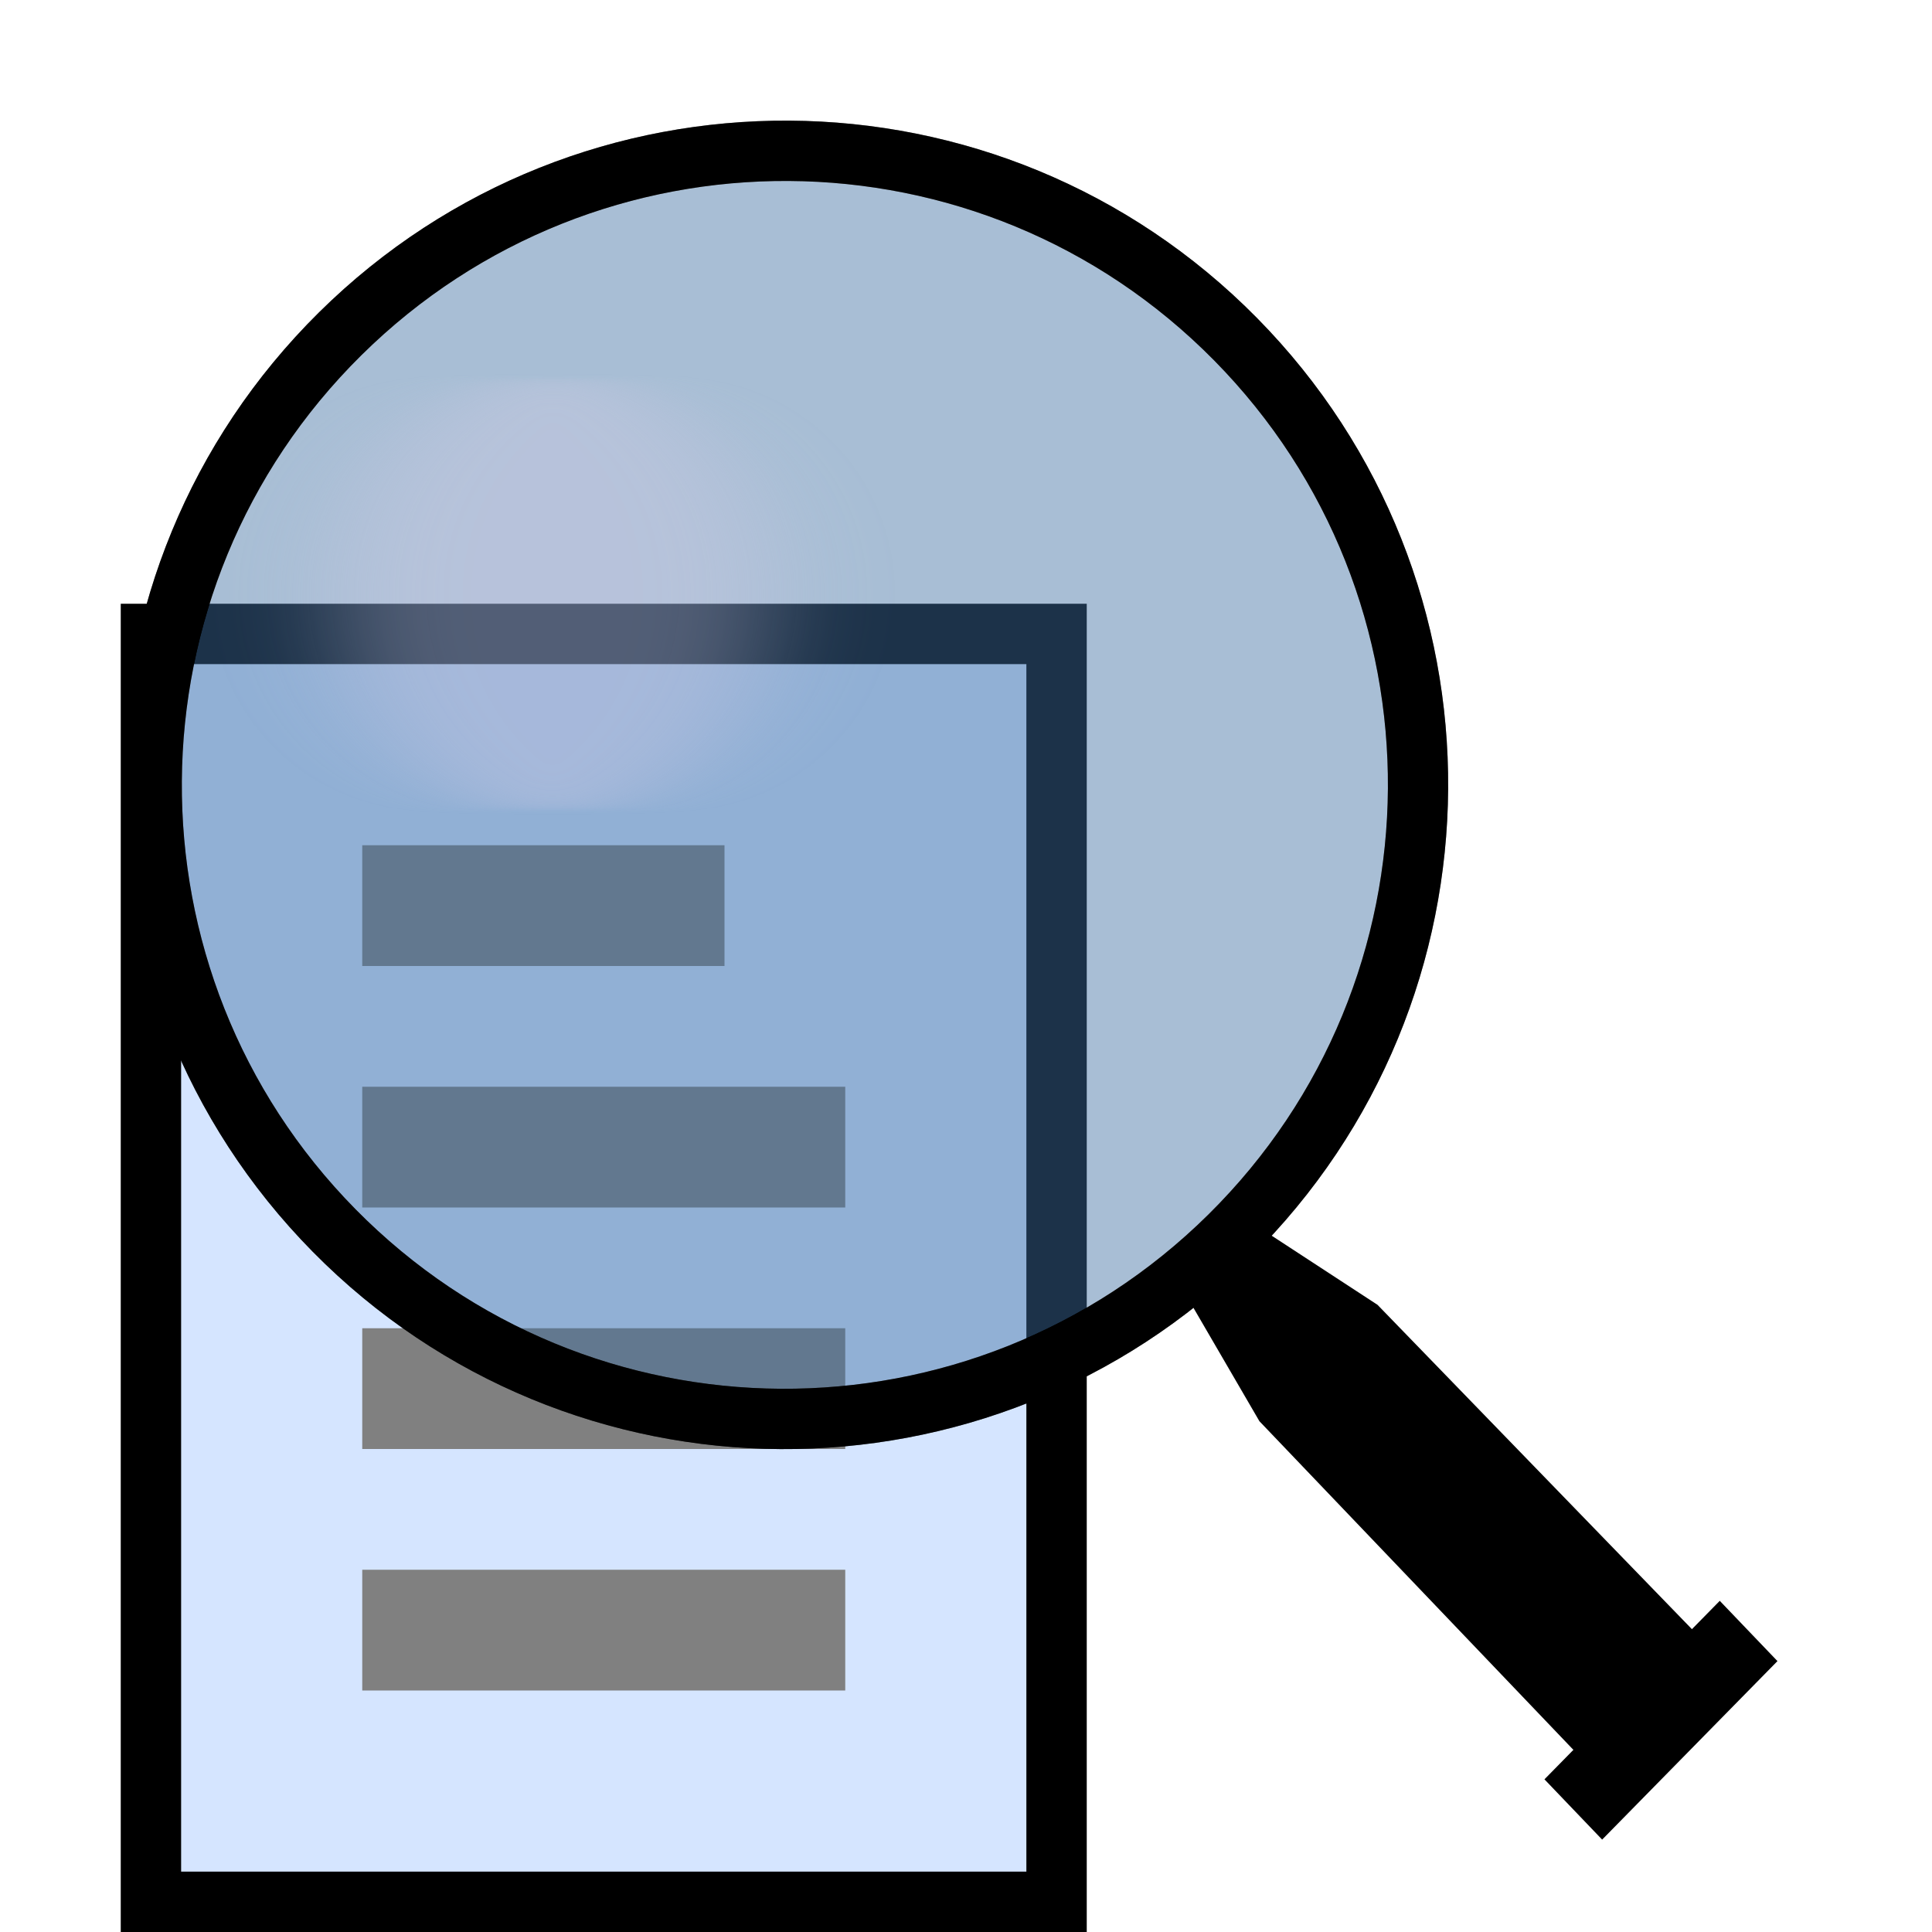
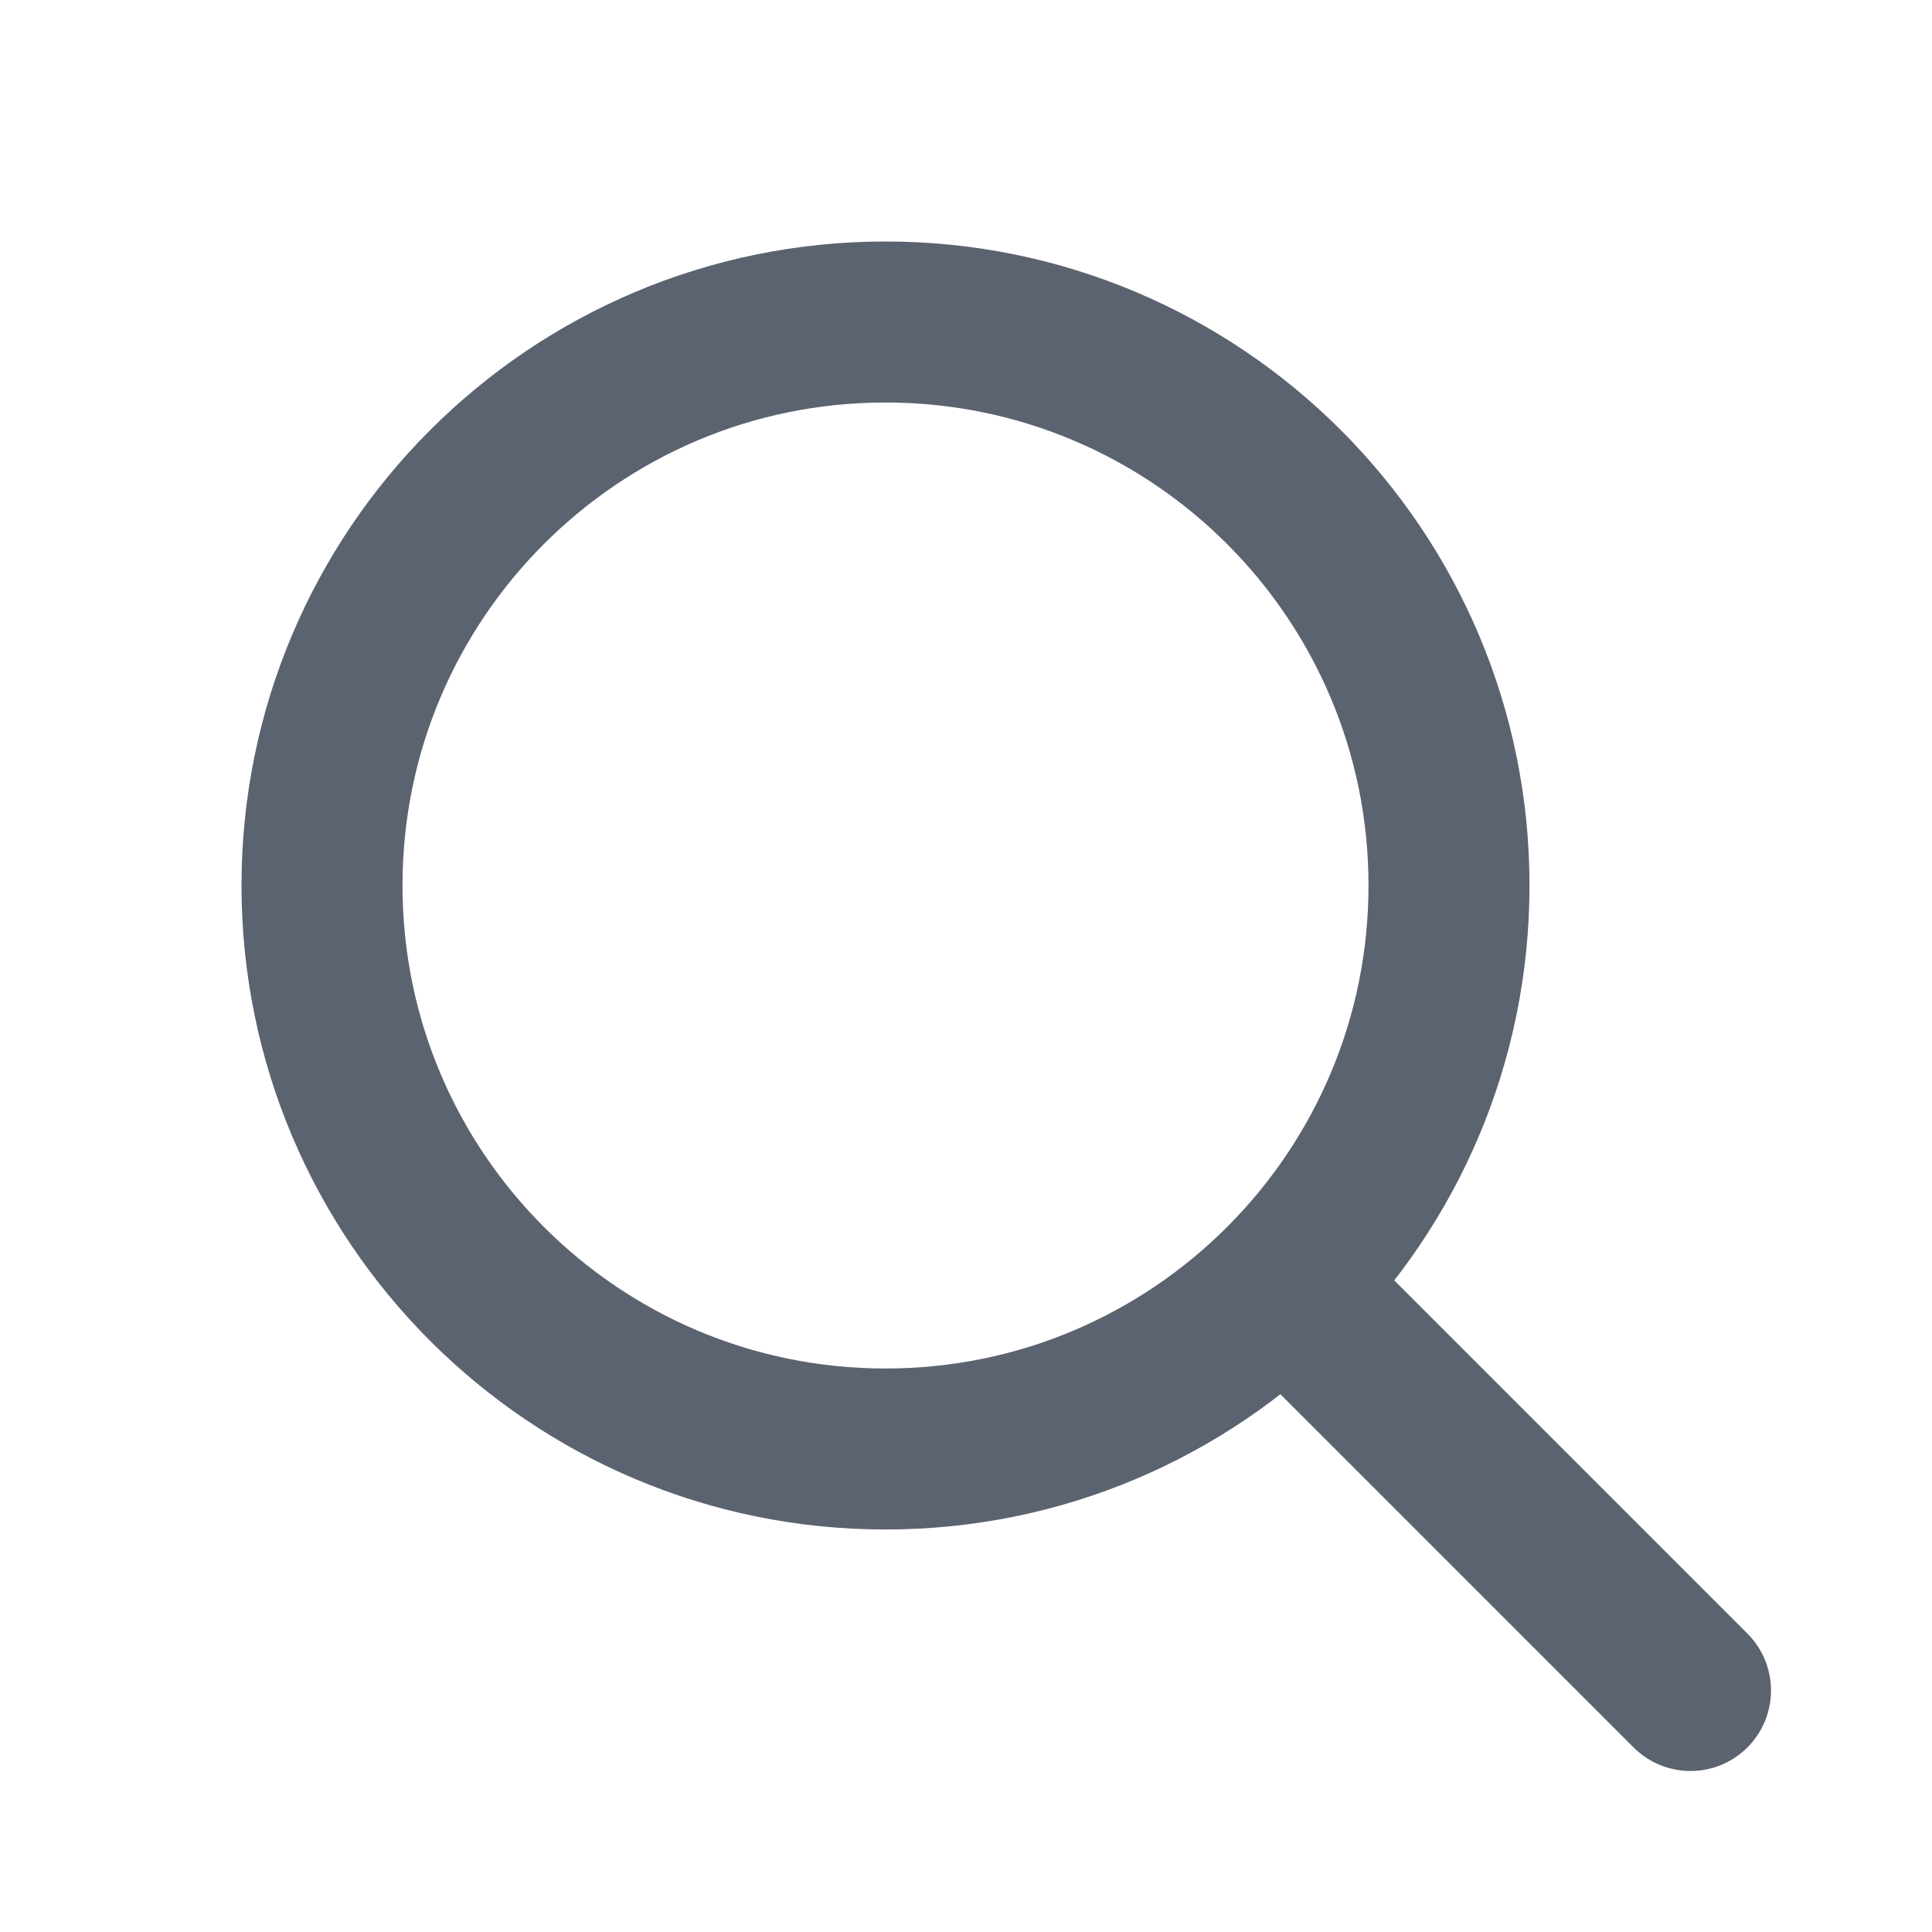
- <svg xmlns="http://www.w3.org/2000/svg" width="16px" height="16px" id="svg2385" version="1.1">
-   <defs id="defs2387">
-     <filter id="filter3287" x="-0.233" width="1.466" y="-0.216" height="1.431">
-       <feGaussianBlur stdDeviation="0.16" id="feGaussianBlur3289" />
-     </filter>
-   </defs>
-   <g id="layer1">
-     <rect style="opacity:1;fill:#d5e5ff;fill-opacity:1;fill-rule:nonzero;stroke:#000000;stroke-width:0.5;stroke-linejoin:miter;stroke-miterlimit:4;stroke-dasharray:none;stroke-opacity:1" id="rect2426" width="7.5" height="10.5" x="1.25" y="5.25" />
-     <g id="g2414">
-       <path id="path3341" d="M 10.133,9.973 C 10.058,10.06 10.001,10.153 9.92,10.236 C 9.841,10.316 9.748,10.381 9.665,10.455 L 10.43,11.77 L 13.278,14.751 L 14.255,13.743 L 11.408,10.806 L 10.133,9.973 z" style="fill:#000000;fill-opacity:1;fill-rule:nonzero;stroke:none;stroke-width:0.5;stroke-miterlimit:4;stroke-opacity:1" />
-       <rect transform="matrix(0.7007123,-0.7134439,0.6914775,0.722398,0,0)" y="19.46" x="-0.95" height="0.691" width="2.072" id="rect3345" style="fill:#000000;fill-opacity:1;fill-rule:nonzero;stroke:none;stroke-width:0.5;stroke-miterlimit:4;stroke-dasharray:none;stroke-opacity:1" />
-     </g>
-     <rect style="fill:#808080;fill-opacity:1;fill-rule:nonzero;stroke:none;stroke-width:0.5;stroke-linejoin:miter;stroke-miterlimit:4;stroke-dasharray:none;stroke-opacity:1" id="rect3198" width="3" height="1" x="3" y="7" />
-     <rect style="fill:#808080;fill-opacity:1;fill-rule:nonzero;stroke:none;stroke-width:0.5;stroke-linejoin:miter;stroke-miterlimit:4;stroke-dasharray:none;stroke-opacity:1" id="rect3200" width="4" height="1" x="3" y="9" />
-     <rect style="fill:#808080;fill-opacity:1;fill-rule:nonzero;stroke:none;stroke-width:0.5;stroke-linejoin:miter;stroke-miterlimit:4;stroke-dasharray:none;stroke-opacity:1" id="rect3202" width="4" height="1" x="3" y="11" />
-     <g id="g2409" transform="matrix(1.028497,0,0,0.9986545,-2.8497007e-2,1.3454885e-3)">
-       <path transform="matrix(1.03698,-1.055822,1.023028,1.068774,-58.64031,20.97159)" d="M 42,24.5 A 3.5,3.5 0 1 1 35,24.5 A 3.5,3.5 0 1 1 42,24.5 z" id="path3343" style="opacity:0.45;fill:#3d6ea2;fill-opacity:1;fill-rule:nonzero;stroke:#000000;stroke-width:0.333;stroke-miterlimit:4;stroke-dasharray:none;stroke-opacity:1" />
-       <path transform="matrix(1.503787,-1.53111,1.369464,1.430702,-85.12091,28.65798)" d="M 38.65,23.892 A 0.825,0.892 0 1 1 37,23.892 A 0.825,0.892 0 1 1 38.65,23.892 z" id="path3347" style="opacity:0.285;fill:#dbcfe8;fill-opacity:1;fill-rule:nonzero;stroke:none;stroke-width:0.5;stroke-miterlimit:4;stroke-dasharray:none;stroke-opacity:1;filter:url(#filter3287)" />
-       <path transform="matrix(1.03698,-1.055822,1.023028,1.068774,-58.64031,20.97159)" d="M 42,24.5 A 3.5,3.5 0 1 1 35,24.5 A 3.5,3.5 0 1 1 42,24.5 z" id="path3349" style="fill:none;fill-opacity:1;fill-rule:nonzero;stroke:#000000;stroke-width:0.333;stroke-miterlimit:4;stroke-dasharray:none;stroke-opacity:1" />
-     </g>
-     <rect style="fill:#808080;fill-opacity:1;fill-rule:nonzero;stroke:none;stroke-width:0.5;stroke-linejoin:miter;stroke-miterlimit:4;stroke-dasharray:none;stroke-opacity:1" id="rect3222" width="4" height="1" x="3" y="13" />
-   </g>
+ <svg xmlns="http://www.w3.org/2000/svg" width="24" height="24" viewBox="0 0 24 24" fill="none" stroke="#5C6370" stroke-width="2" stroke-linecap="round" stroke-linejoin="round">
+   <circle cx="11" cy="11" r="7" />
+   <line x1="21" y1="21" x2="16.5" y2="16.5" />
</svg>
